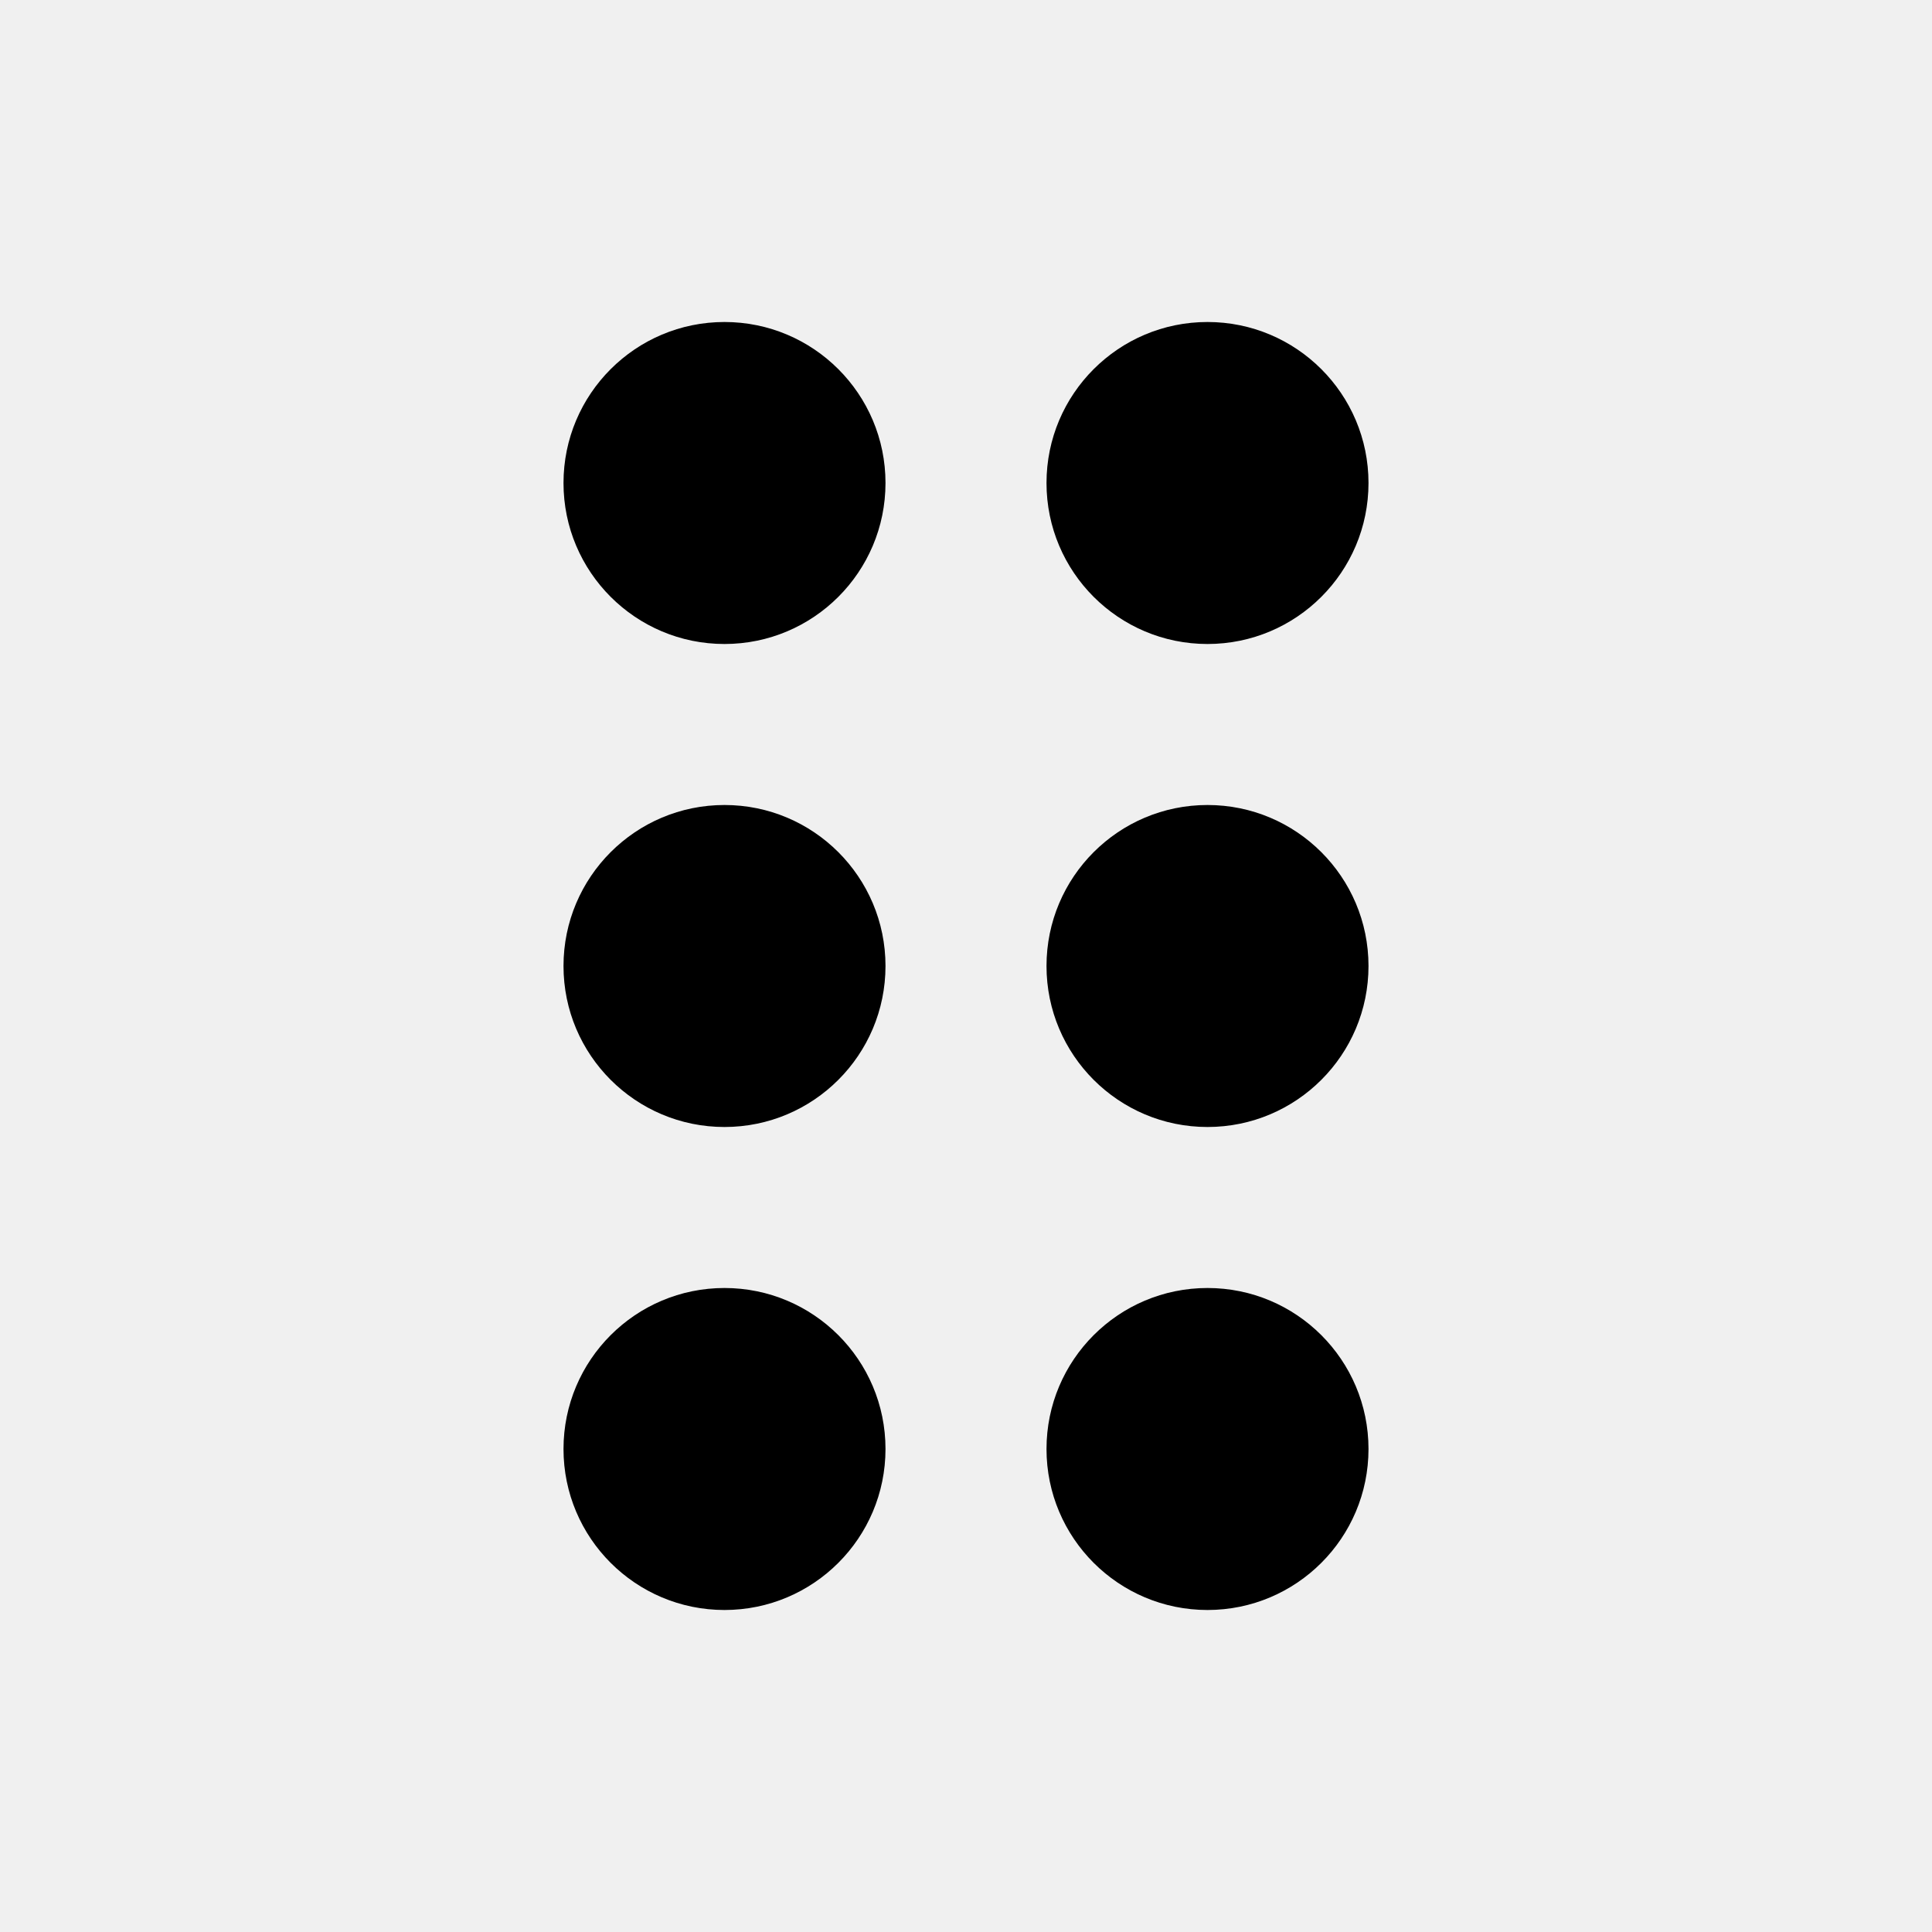
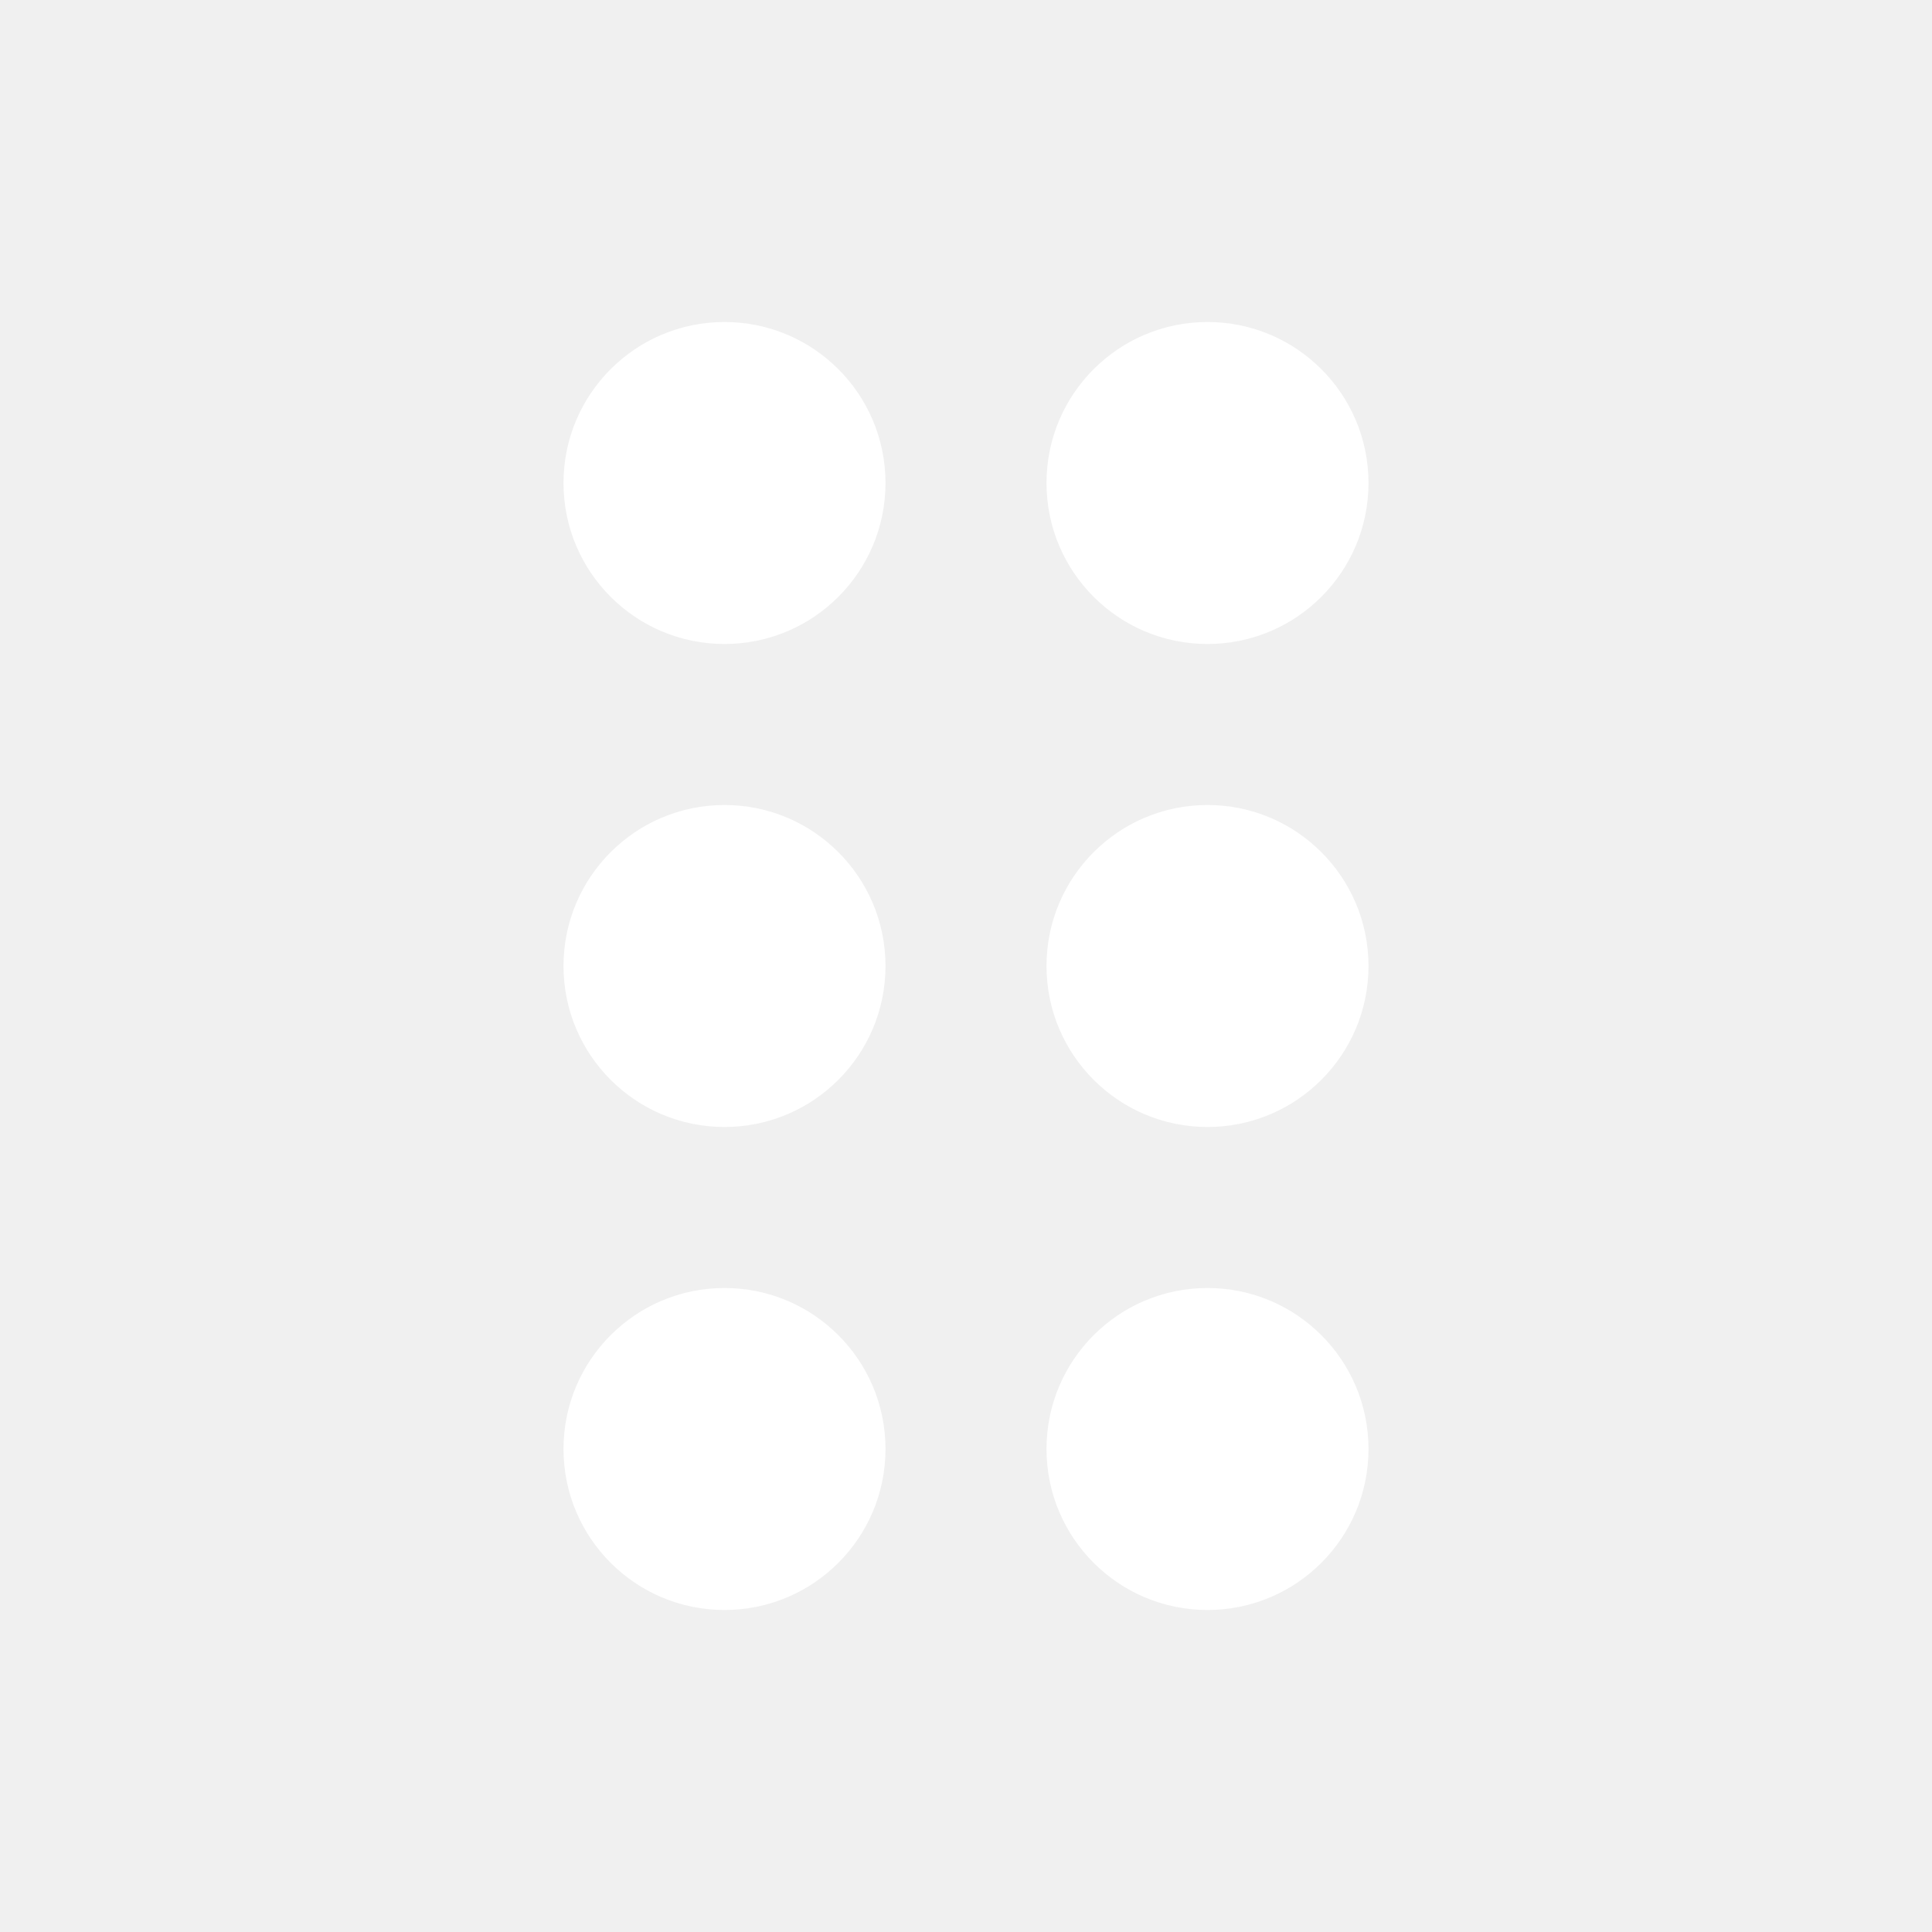
<svg xmlns="http://www.w3.org/2000/svg" width="1em" height="1em" viewBox="0 0 24 24">
-   <path fill="currentColor" d="M9 10a2 2 0 1 1 0 4a2 2 0 0 1 0-4m0 6a2 2 0 1 1 0 4a2 2 0 0 1 0-4M9 4a2 2 0 1 1 0 4a2 2 0 0 1 0-4m6 6a2 2 0 1 1 0 4a2 2 0 0 1 0-4m0 6a2 2 0 1 1 0 4a2 2 0 0 1 0-4m0-12a2 2 0 1 1 0 4a2 2 0 0 1 0-4" />
+   <path fill="#FFFFFF" d="M9 10a2 2 0 1 1 0 4a2 2 0 0 1 0-4m0 6a2 2 0 1 1 0 4a2 2 0 0 1 0-4M9 4a2 2 0 1 1 0 4a2 2 0 0 1 0-4m6 6a2 2 0 1 1 0 4a2 2 0 0 1 0-4m0 6a2 2 0 1 1 0 4a2 2 0 0 1 0-4m0-12a2 2 0 1 1 0 4a2 2 0 0 1 0-4" />
</svg>
